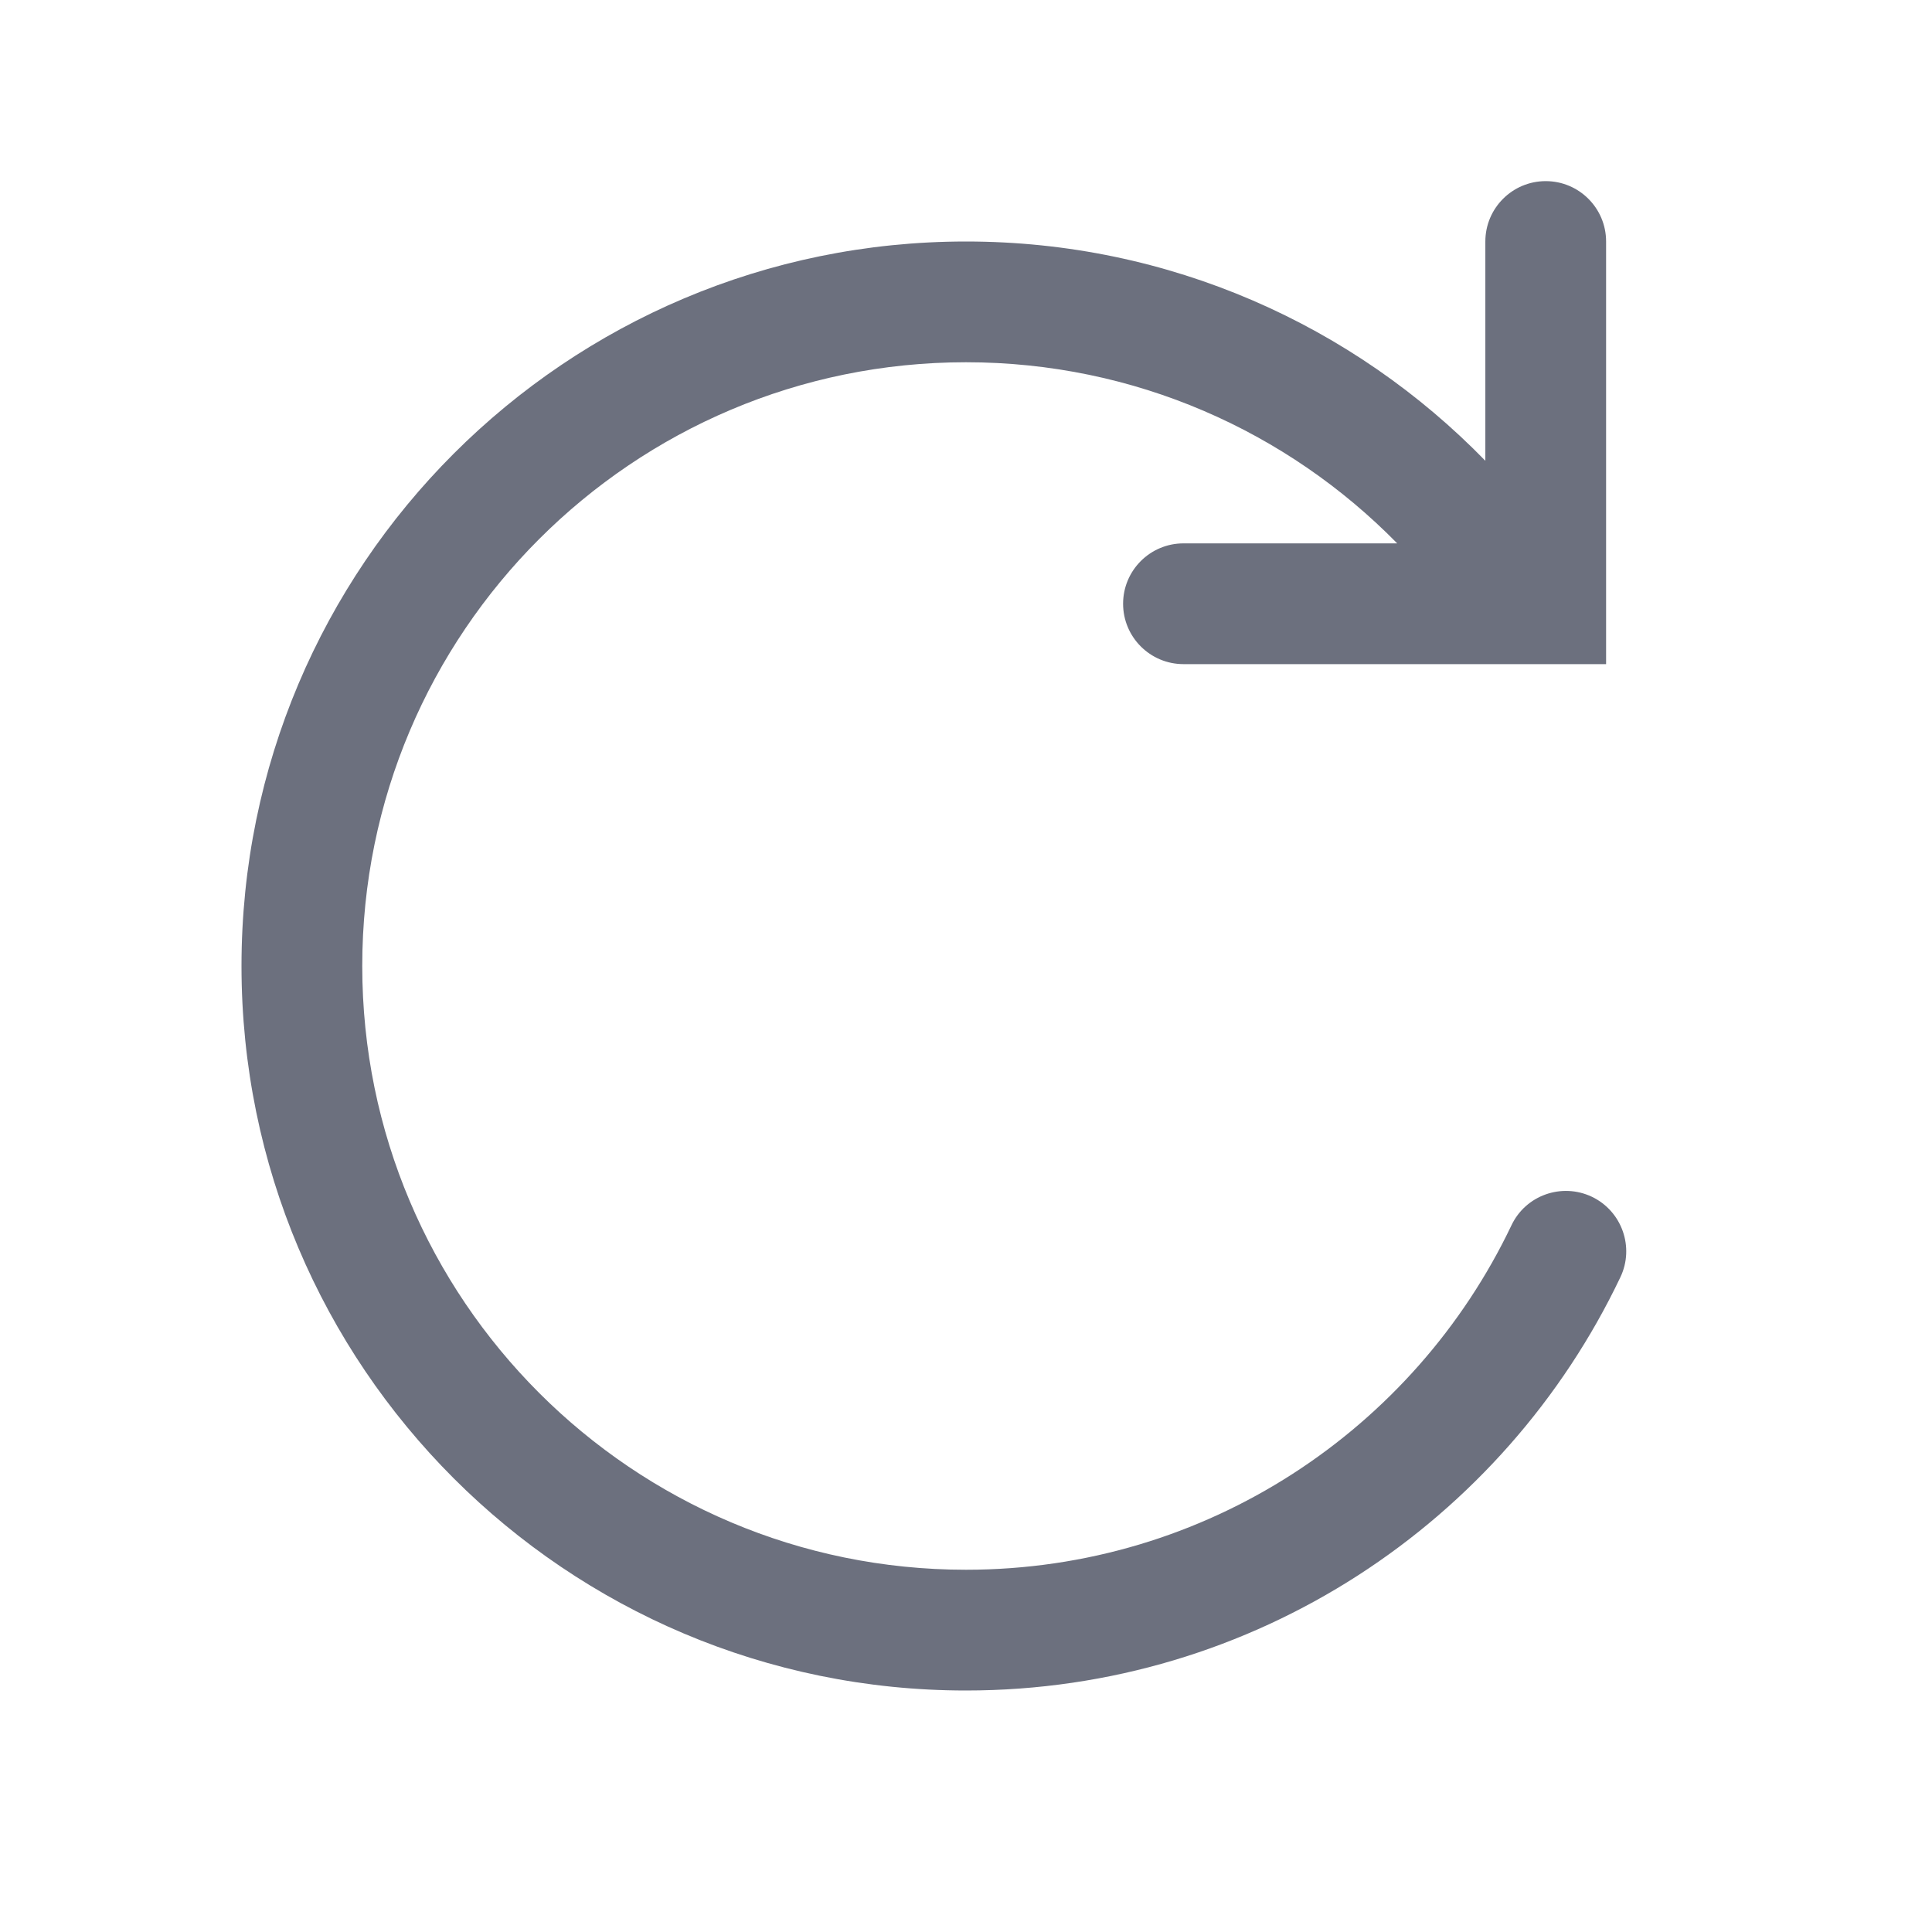
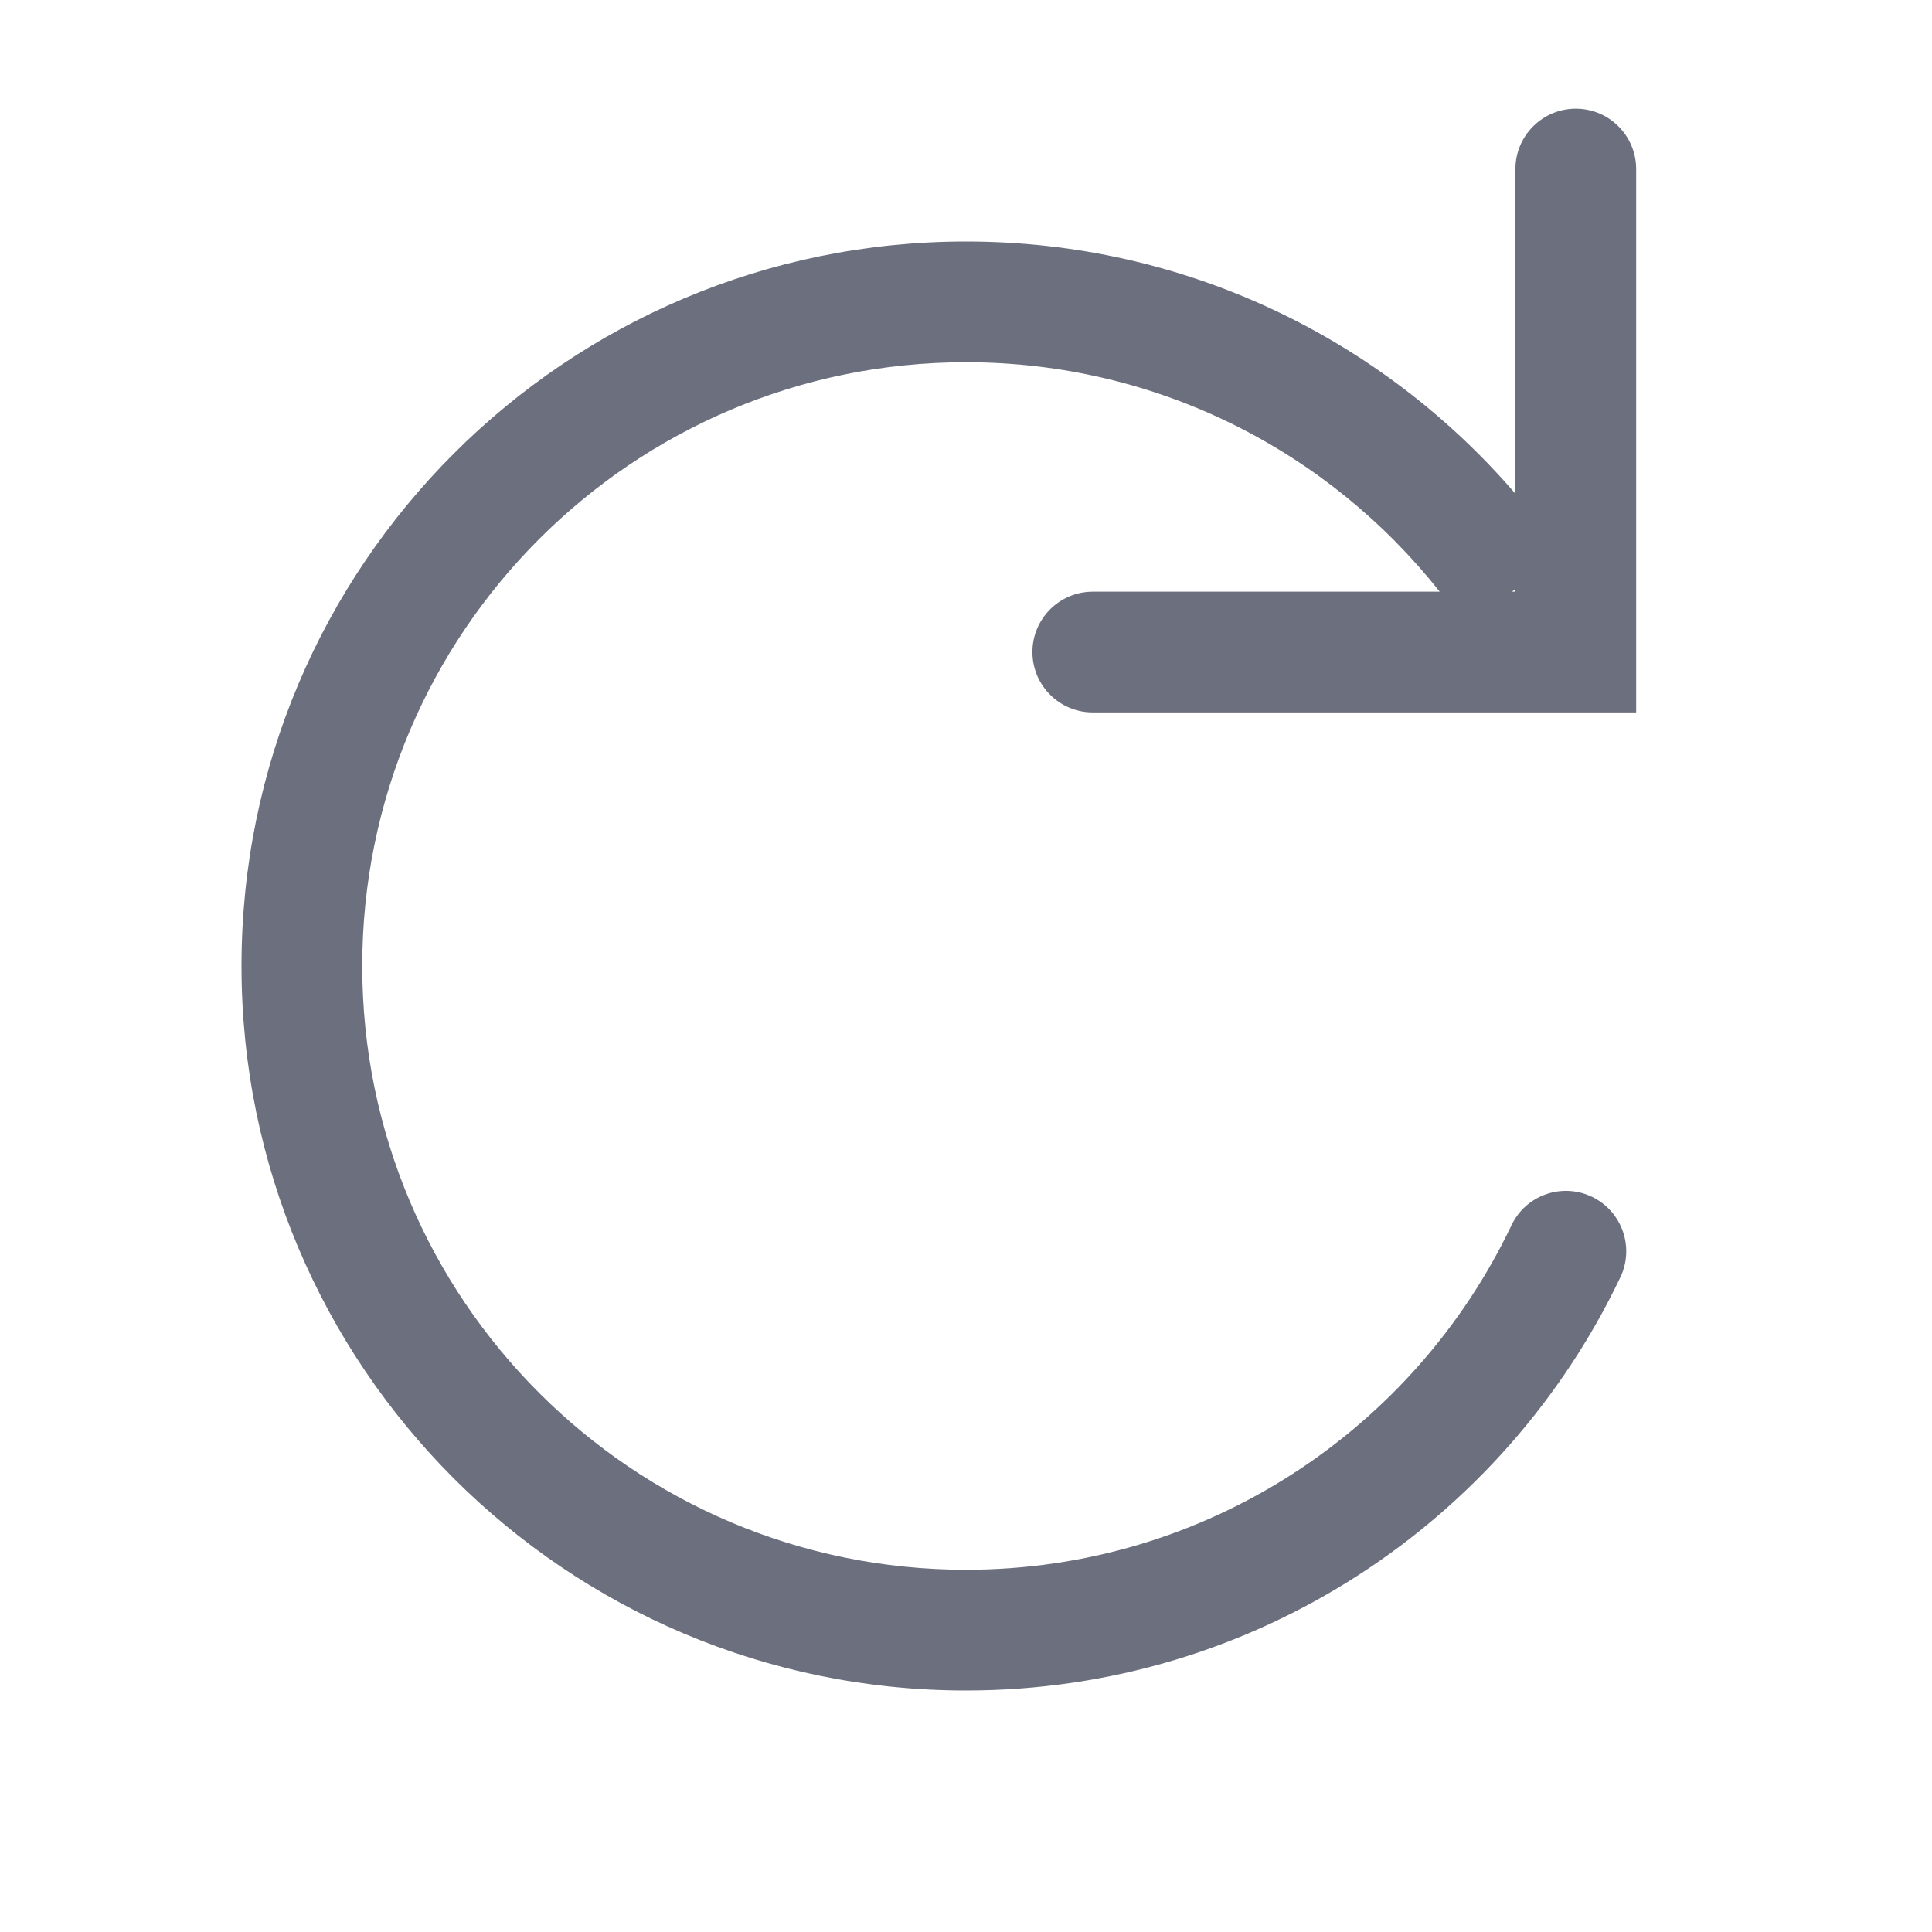
<svg xmlns="http://www.w3.org/2000/svg" width="16" height="16" viewBox="0 0 16 16" fill="none">
-   <path fill-rule="evenodd" clip-rule="evenodd" d="M13.301 2C13.301 1.724 13.077 1.5 12.801 1.5C12.525 1.5 12.301 1.724 12.301 2V3.816C11.211 2.696 9.687 2 8 2C4.686 2 2 4.686 2 8C2 11.314 4.686 14 8 14C10.392 14 12.456 12.6 13.419 10.578C13.538 10.329 13.432 10.03 13.183 9.911C12.934 9.793 12.635 9.898 12.517 10.148C11.713 11.835 9.992 13 8 13C5.239 13 3 10.761 3 8C3 5.239 5.239 3 8 3C9.398 3 10.663 3.574 11.571 4.5H9.801C9.525 4.5 9.301 4.724 9.301 5C9.301 5.276 9.525 5.5 9.801 5.5H12.801H13.301V5V2Z" fill="#6C707E" />
+   <path fill-rule="evenodd" clip-rule="evenodd" d="M13.55 1.4C13.55 1.124 13.326 0.9 13.05 0.9C12.774 0.9 12.55 1.124 12.55 1.4V4.089C11.45 2.81 9.82 2 8 2C4.686 2 2 4.686 2 8C2 11.314 4.686 14 8 14C10.392 14 12.456 12.6 13.419 10.578C13.538 10.328 13.432 10.03 13.183 9.911C12.934 9.792 12.635 9.898 12.517 10.148C11.713 11.835 9.992 13 8 13C5.239 13 3 10.761 3 8C3 5.238 5.239 3 8 3C9.59 3 11.007 3.742 11.923 4.9H9.05C8.774 4.9 8.55 5.124 8.55 5.4C8.55 5.676 8.774 5.9 9.05 5.9H13.05H13.55V5.4V1.4ZM12.521 4.9H12.55V4.88L12.521 4.9Z" fill="#6C707E" />
</svg>
